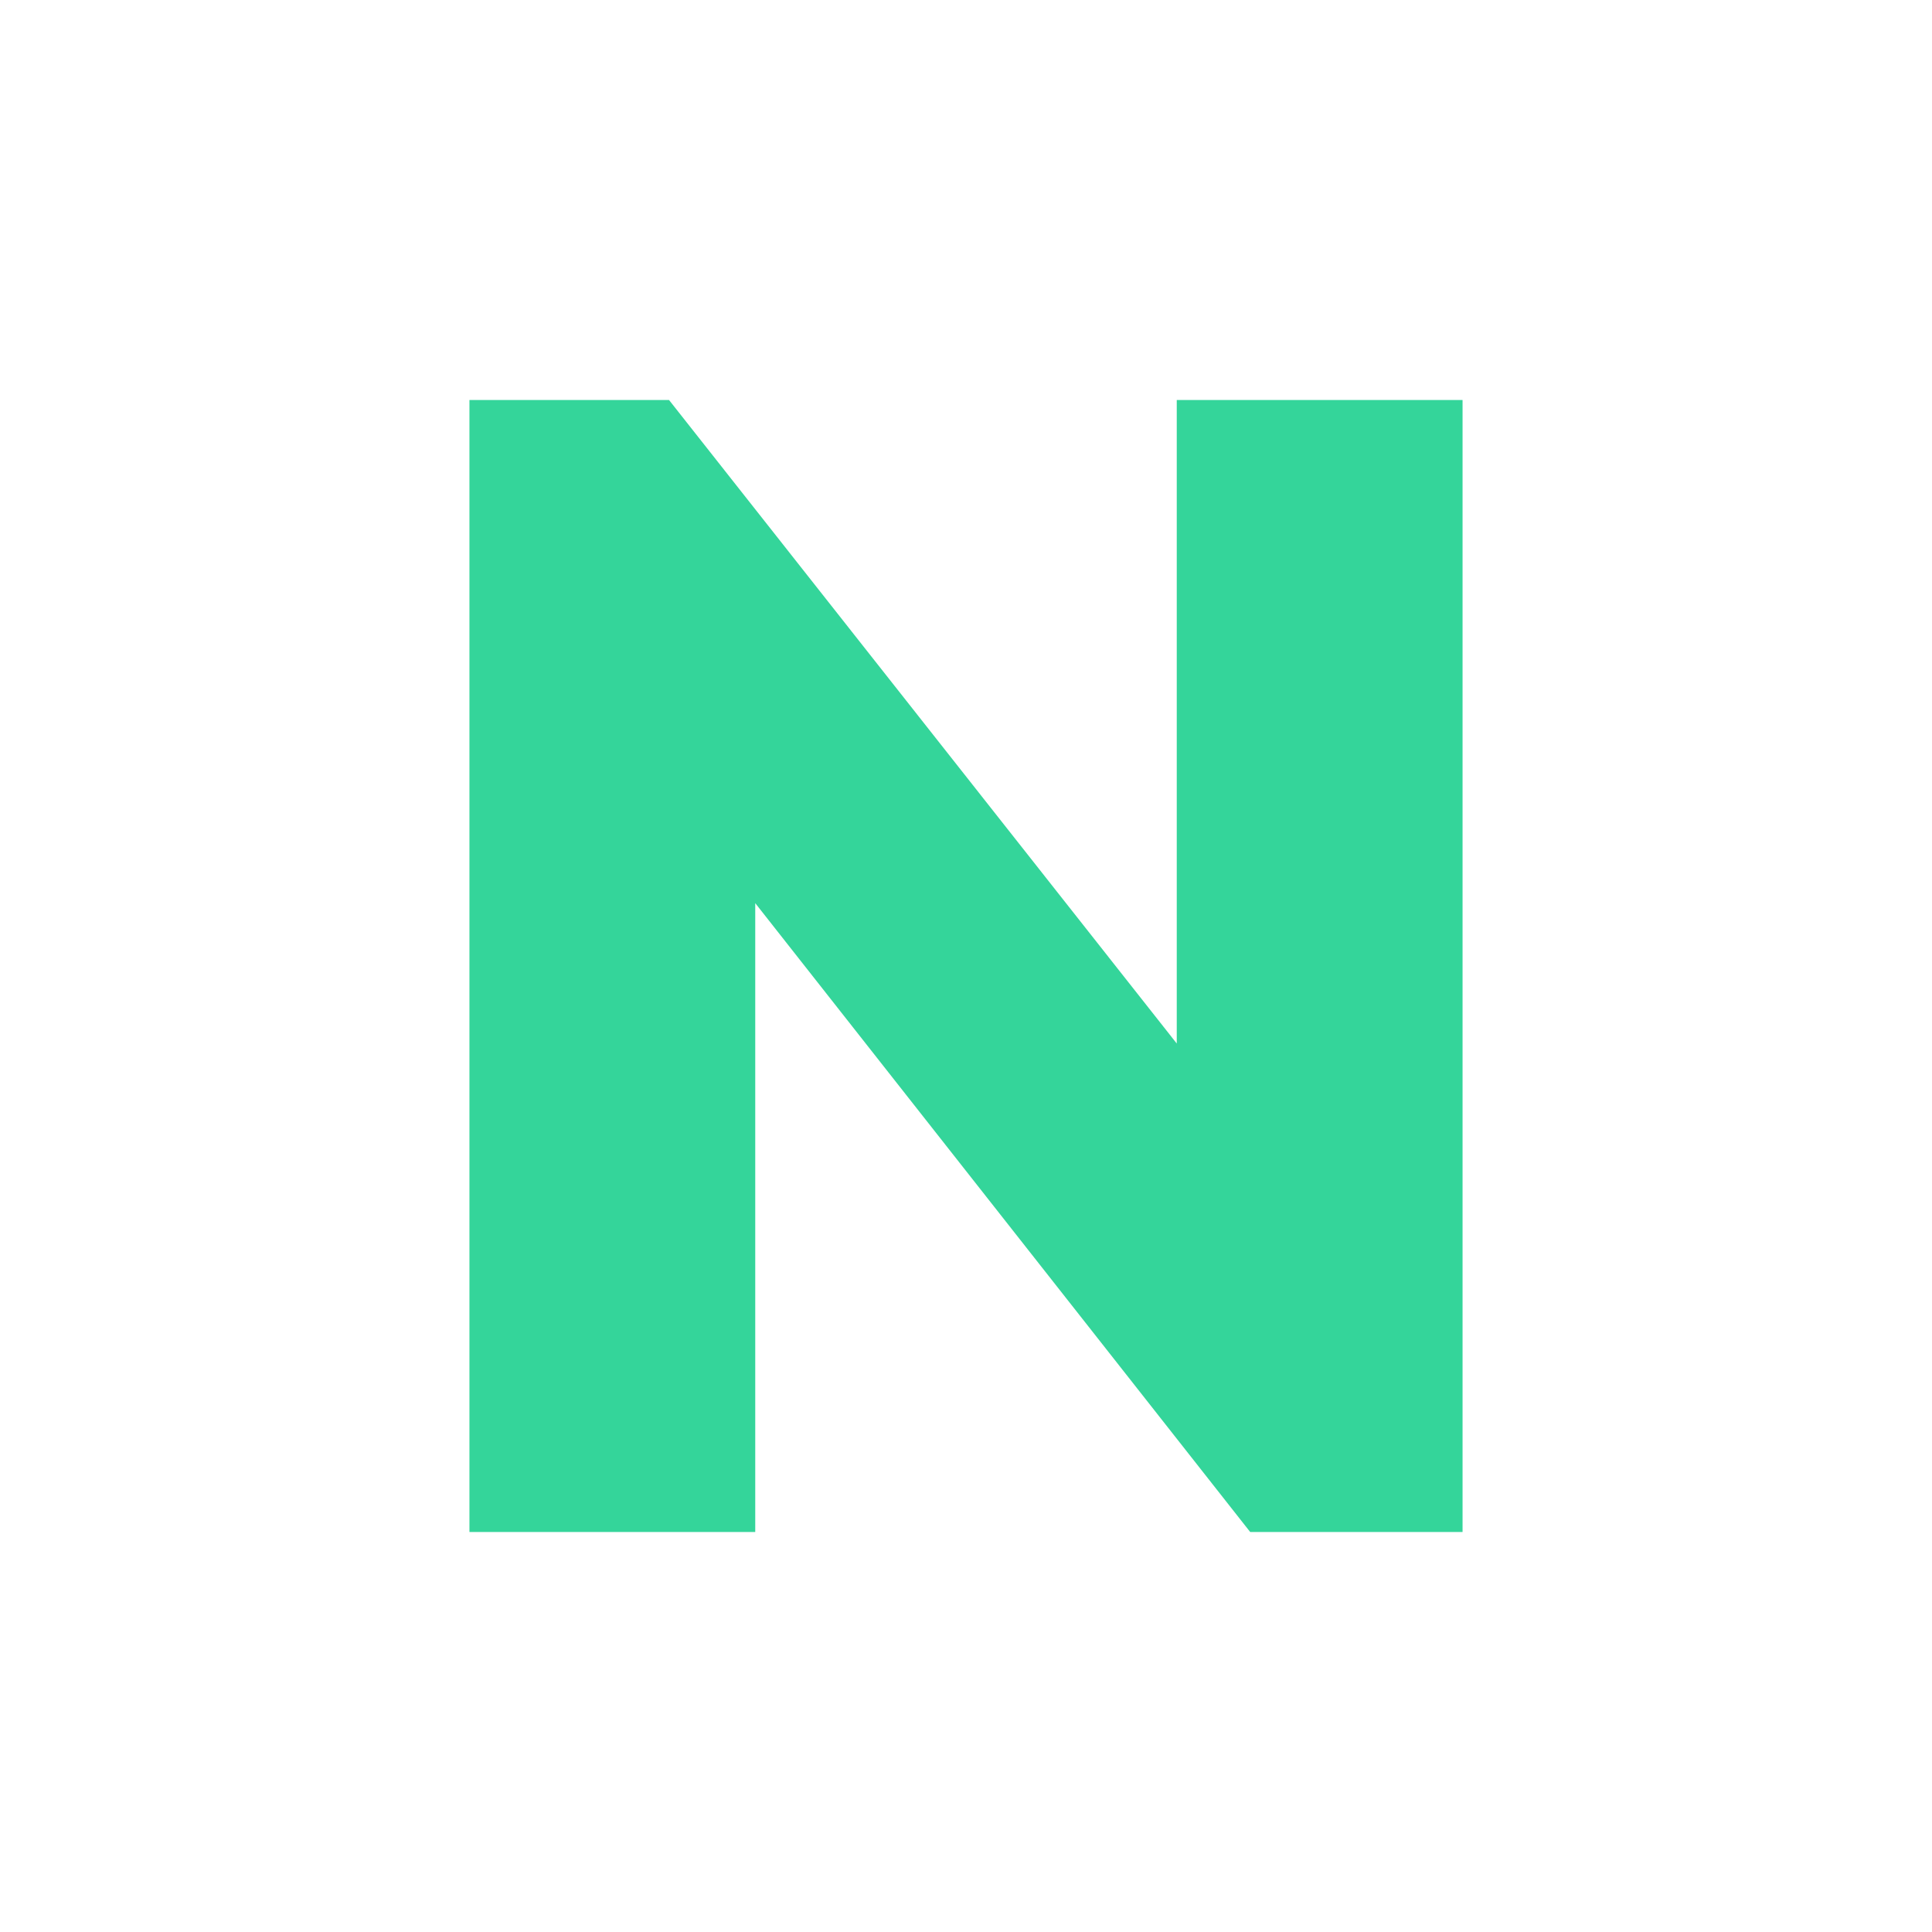
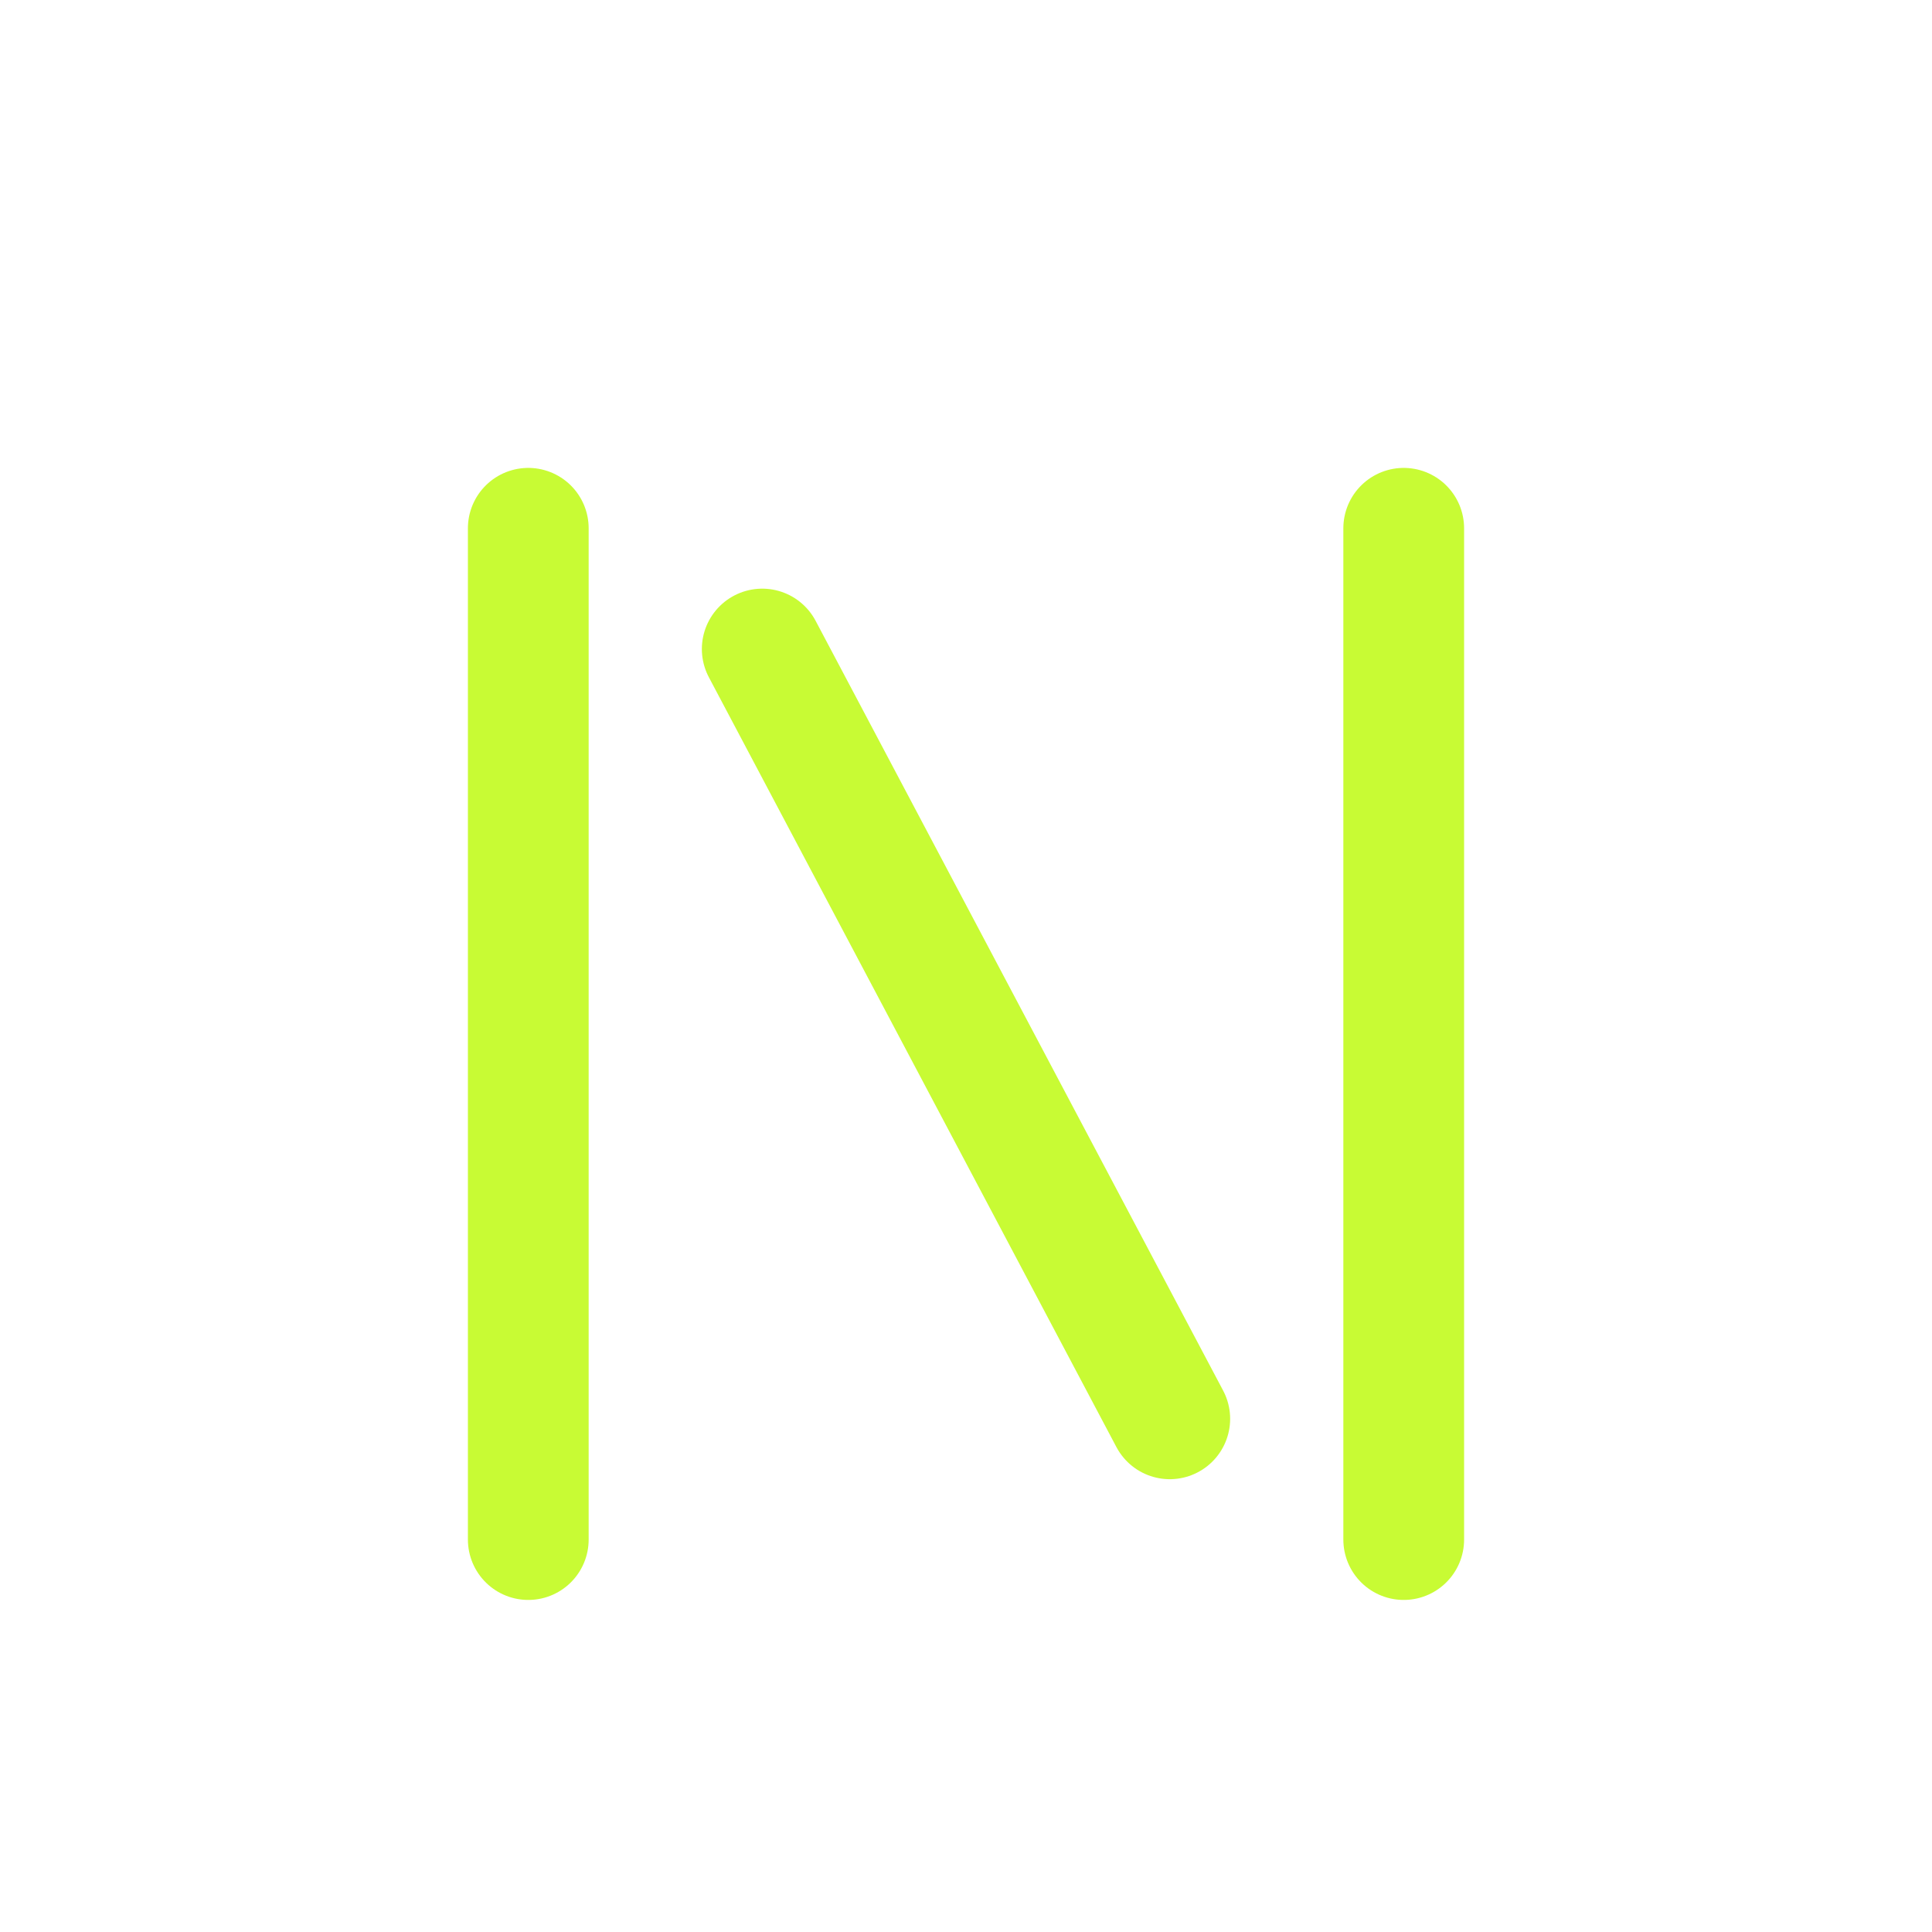
<svg xmlns="http://www.w3.org/2000/svg" viewBox="0 0 512 512" width="512" height="512">
-   <path d="M124.406 406.0V106.0H177.298L200.147 167.354V406.0ZM331.317 406.0 156.141 183.433 177.298 106.0 352.897 328.567ZM331.317 406.0 311.853 342.953V106.0H387.594V406.0Z" fill="#34D59A" stroke="none" />
+   <path d="M 140 140 L 140 408" fill="none" stroke="#C8FB34" stroke-width="32.0" stroke-linecap="round" stroke-linejoin="round" />
+   <path d="M 202 172 L 310 376" fill="none" stroke="#C8FB34" stroke-width="32.0" stroke-linecap="round" stroke-linejoin="round" />
+   <path d="M 372 140 L 372 408" fill="none" stroke="#C8FB34" stroke-width="32.0" stroke-linecap="round" stroke-linejoin="round" />
</svg>
